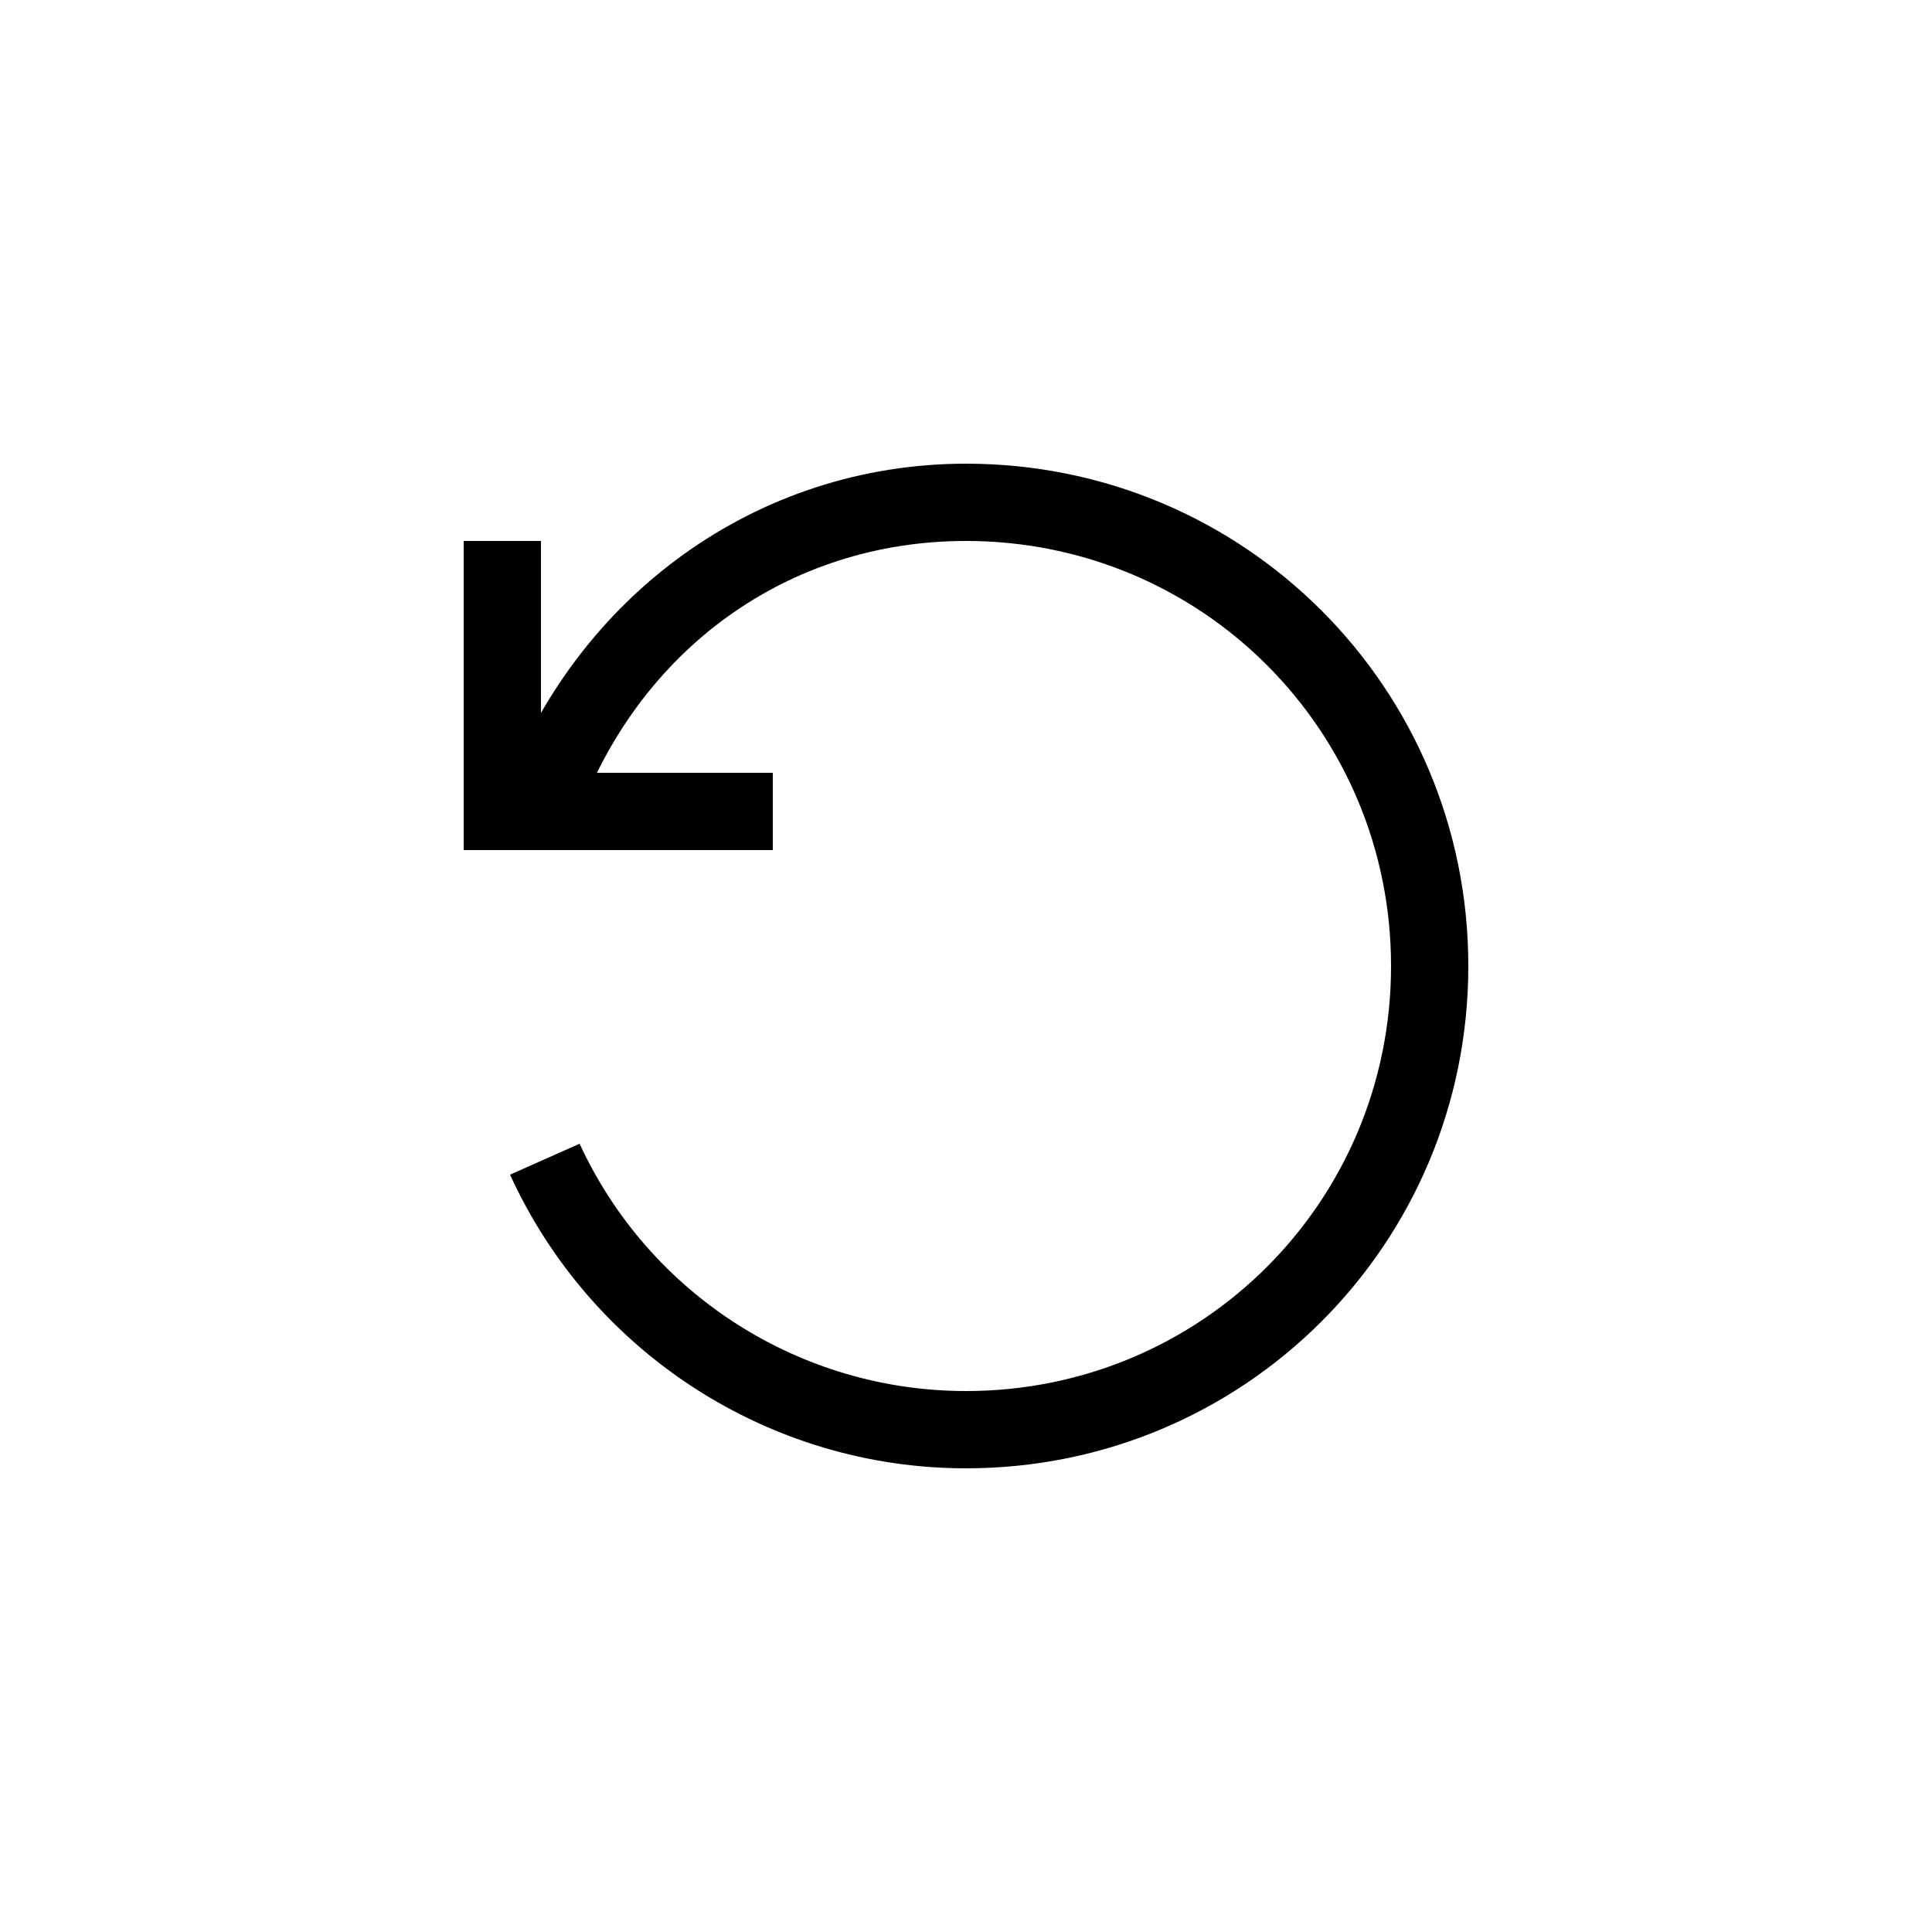
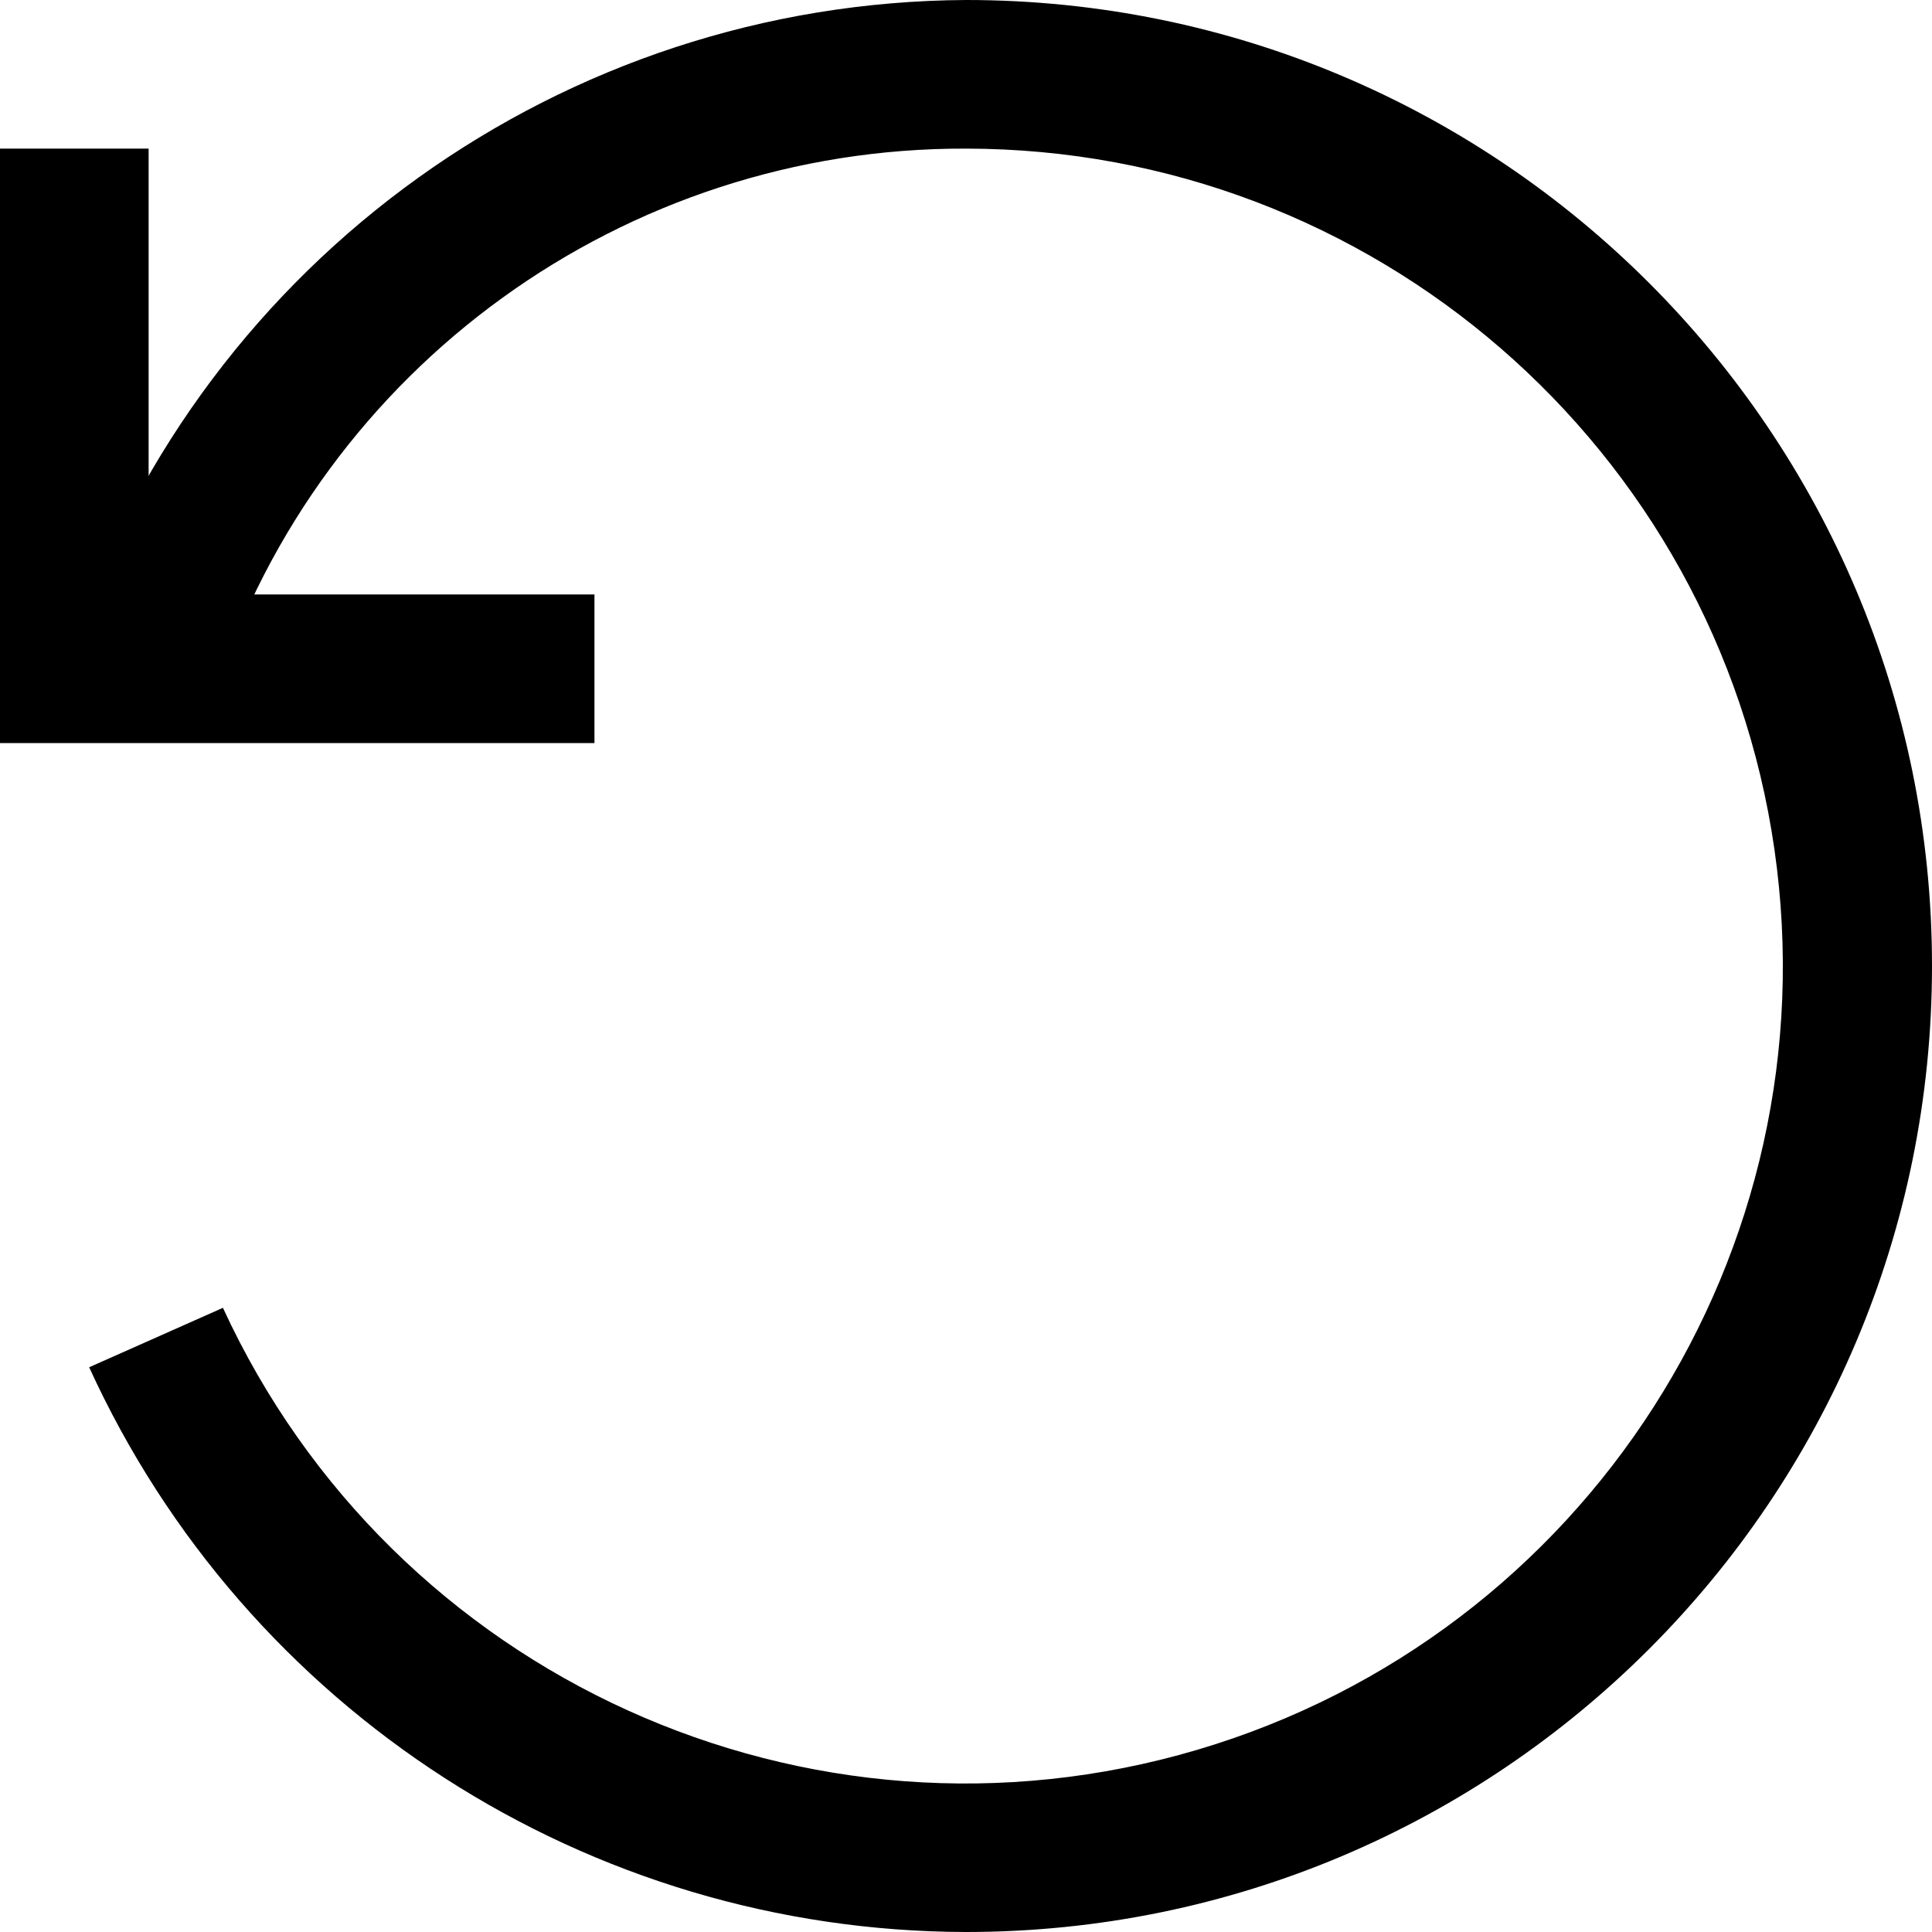
- <svg xmlns="http://www.w3.org/2000/svg" viewBox="0 0 50 50">
-   <path d="M25 38c-5.1 0-9.7-3-11.8-7.6l1.8-.8c1.8 3.9 5.7 6.4 10 6.4 6.1 0 11-4.9 11-11s-4.9-11-11-11c-4.6 0-8.5 2.8-10.1 7.3l-1.9-.7c1.9-5.2 6.6-8.6 12-8.6 7.2 0 13 5.8 13 13s-5.8 13-13 13z" />
-   <path d="M20 22h-8v-8h2v6h6z" />
+ <svg xmlns="http://www.w3.org/2000/svg" id="Layer_1" data-name="Layer 1" viewBox="0 0 26 26">
+   <path d="M13,26A13,13,0,0,1,1.2,18.4L3,17.6A11,11,0,1,0,13,2,10.59,10.59,0,0,0,2.9,9.3L1,8.6A12.77,12.77,0,0,1,13,0a13,13,0,0,1,0,26Z" />
+   <path d="M8,10H0V2H2V8H8Z" />
</svg>
